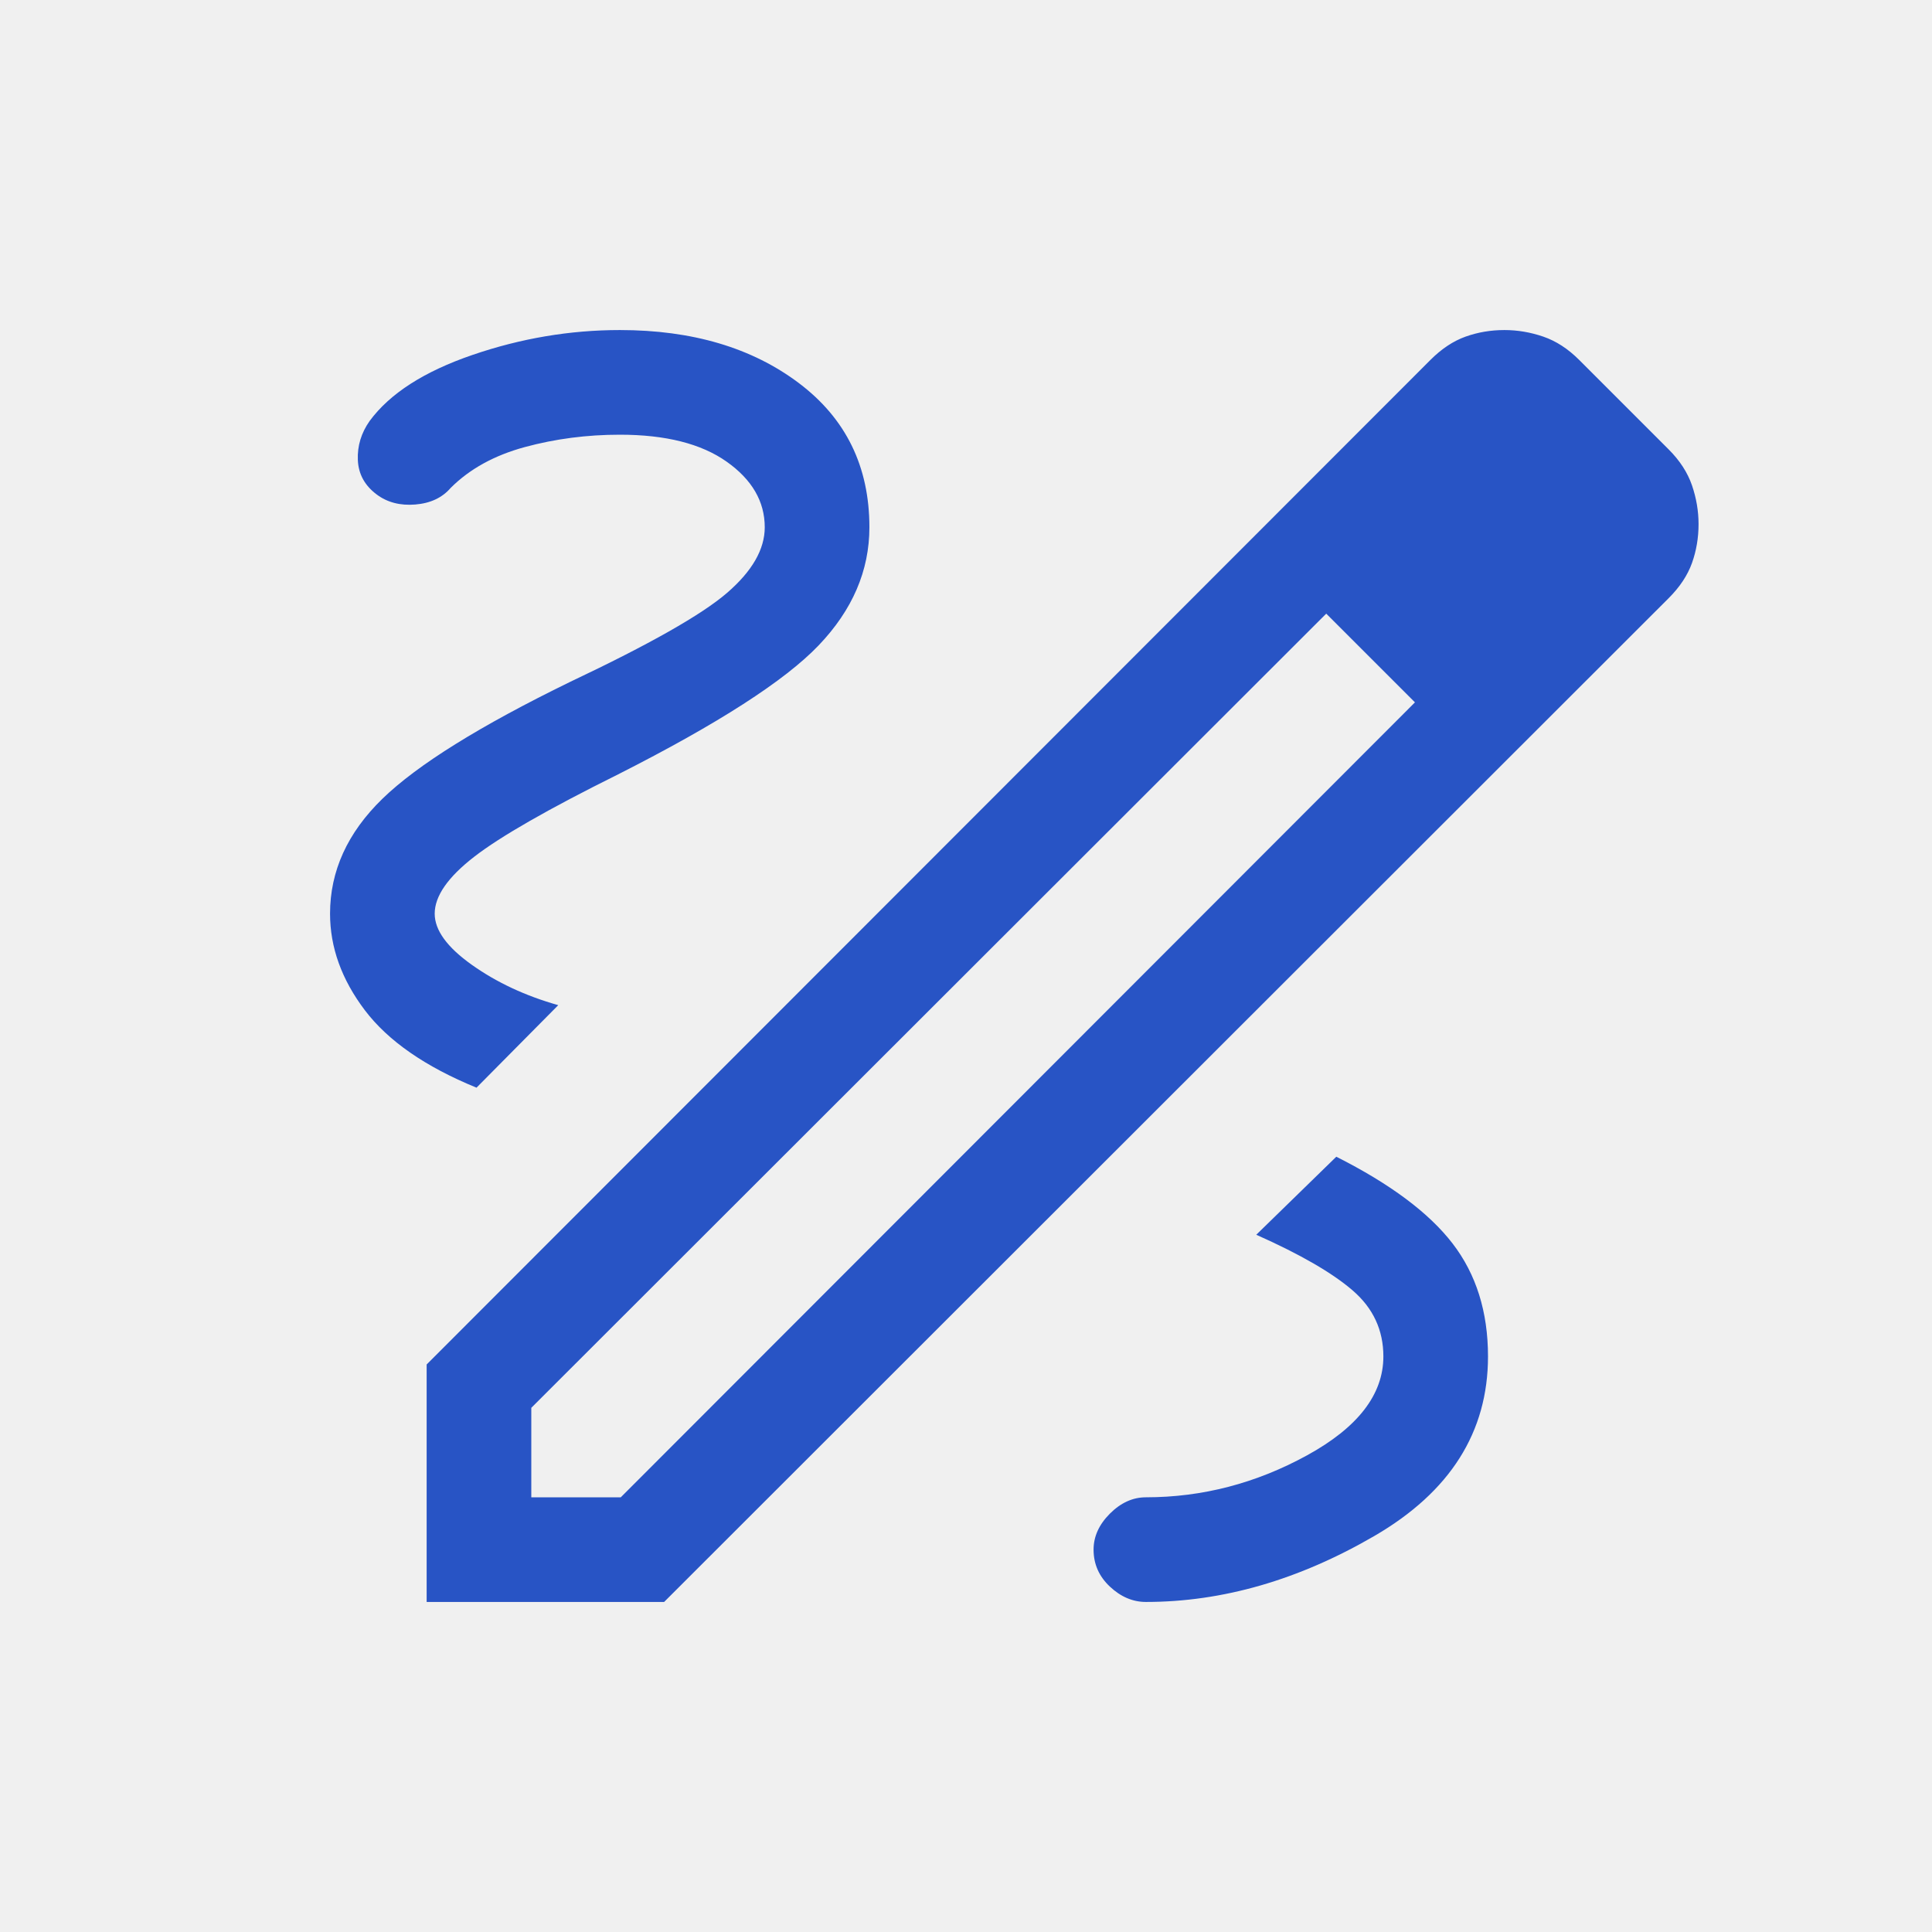
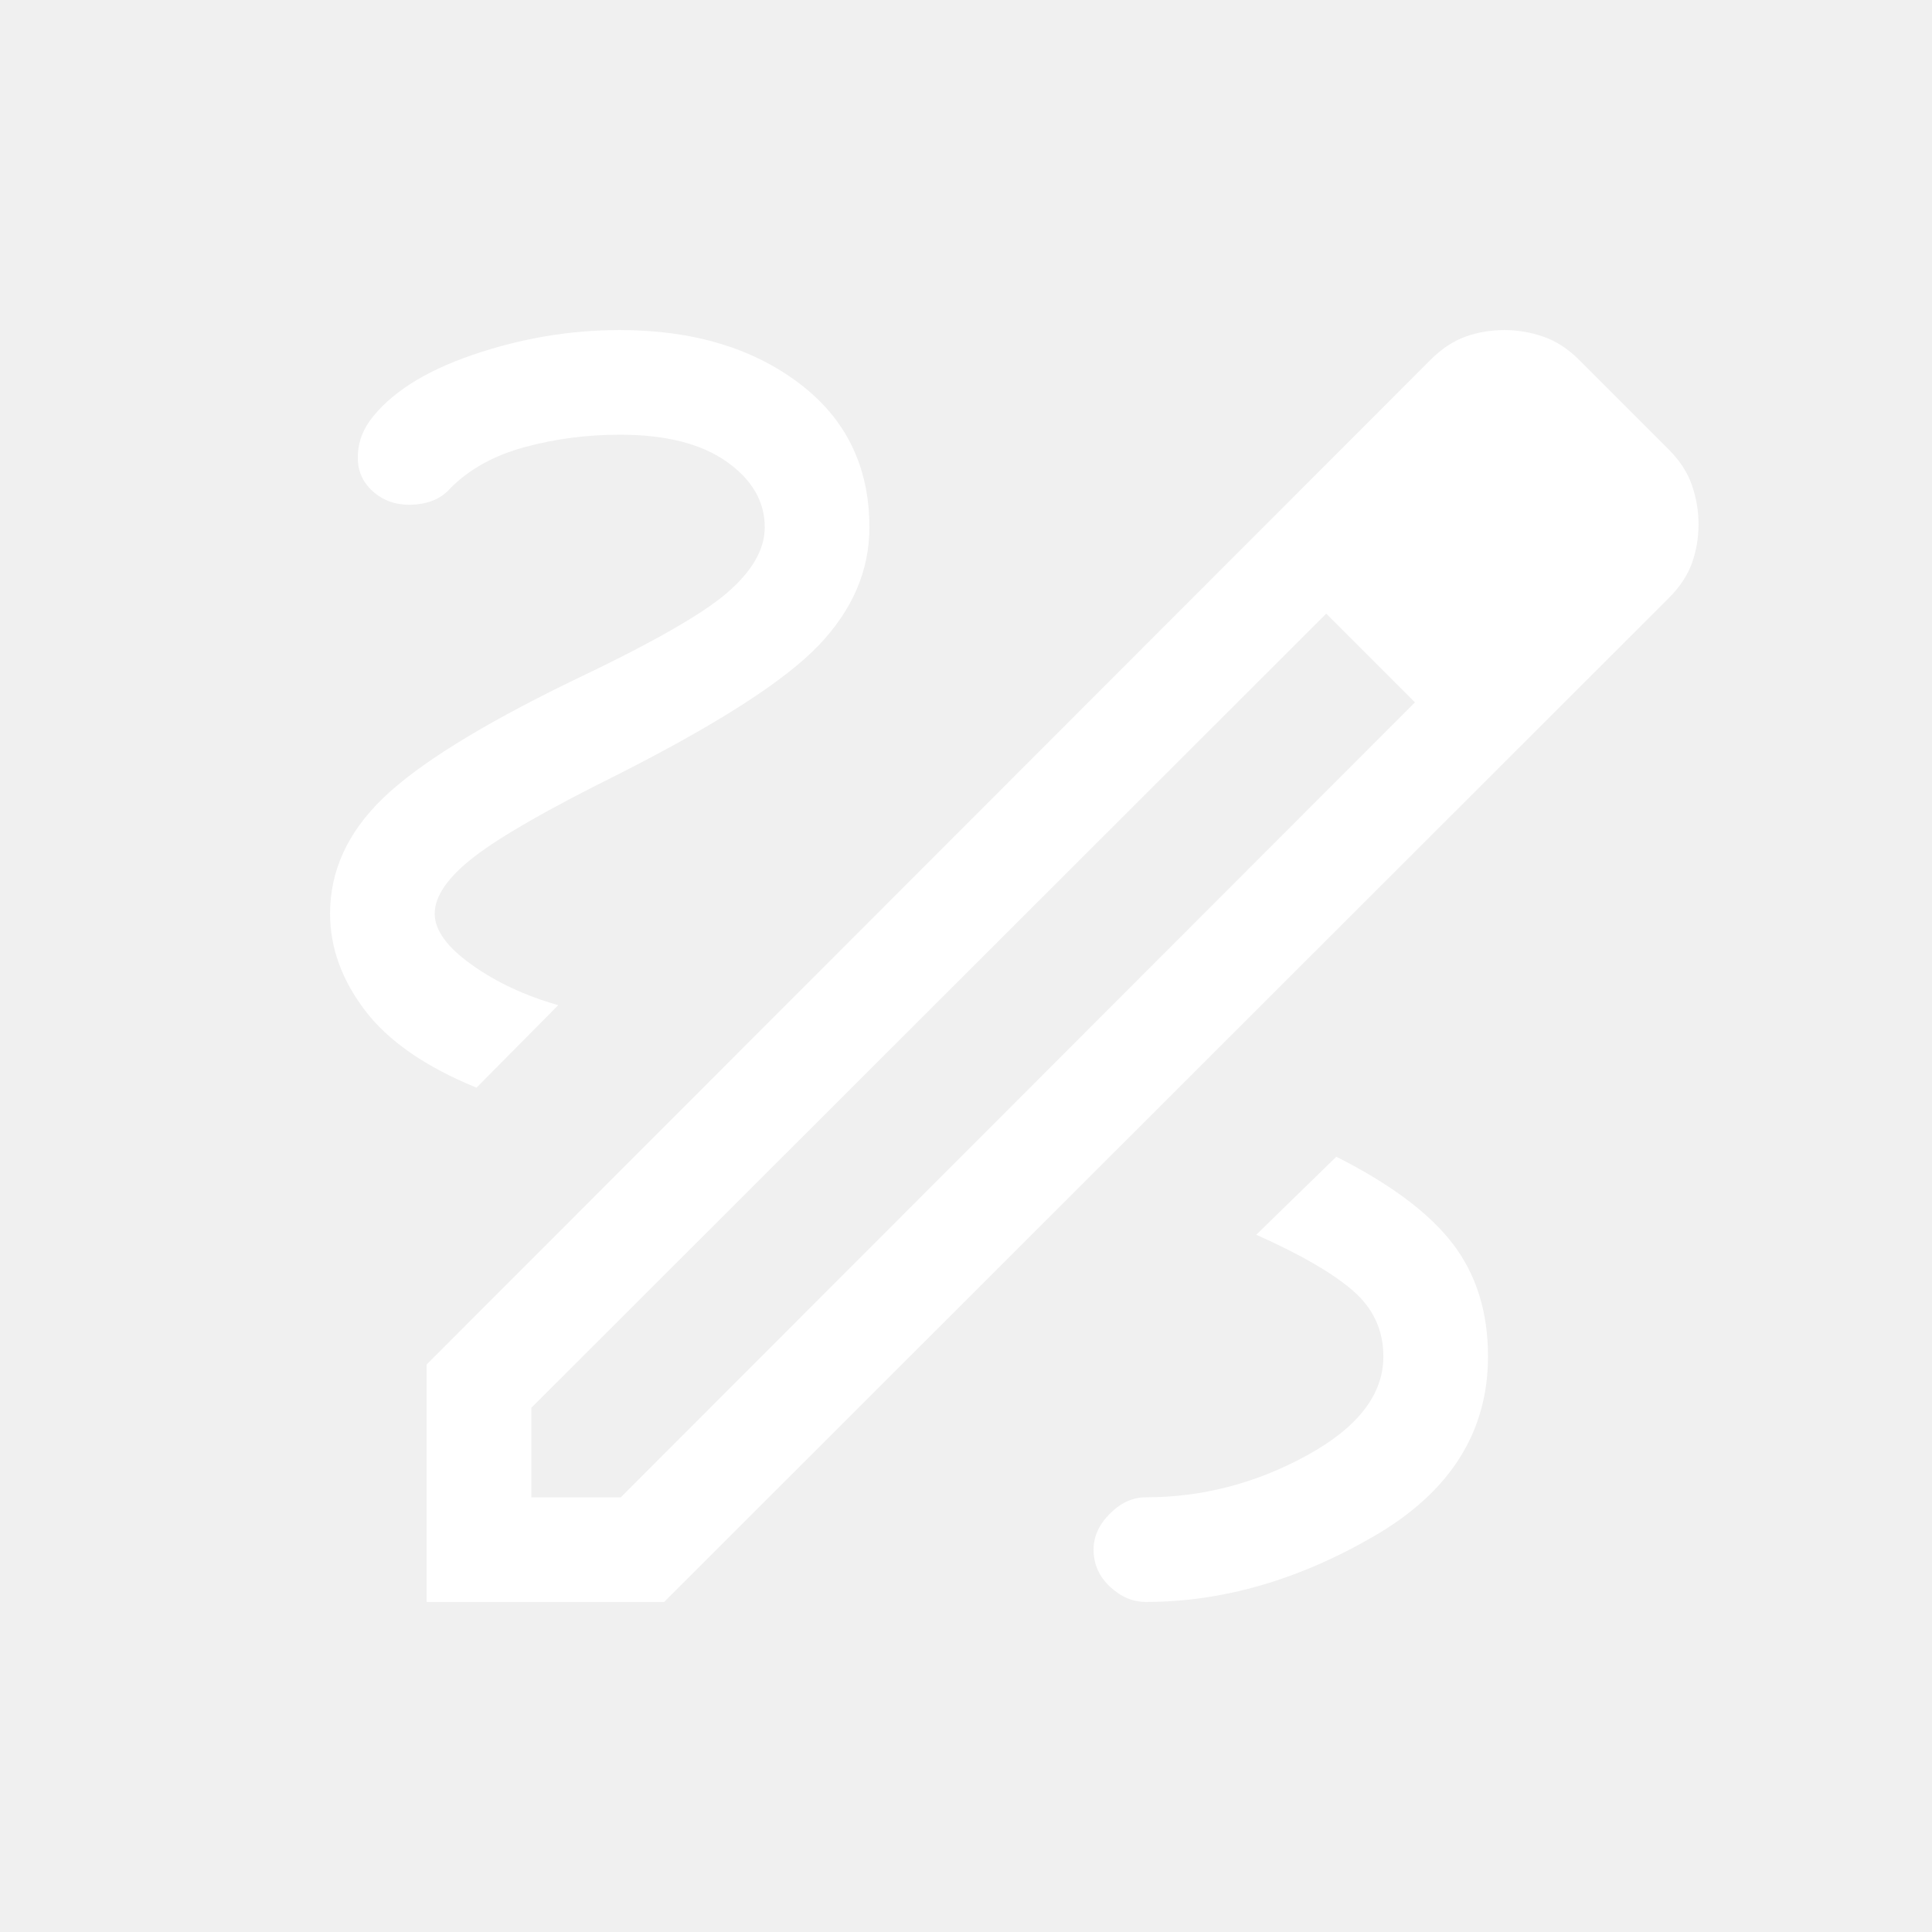
- <svg xmlns="http://www.w3.org/2000/svg" height="48px" viewBox="0 -960 960 960" width="48px" fill="#2854C5">
+ <svg xmlns="http://www.w3.org/2000/svg" height="48px" viewBox="0 -960 960 960" width="48px" fill="#FFFFFF">
  <path d="M212-164v-118l498.77-499.15q8.31-8.31 17.46-11.58 9.16-3.27 19.31-3.27 9.77 0 19.31 3.27 9.53 3.27 17.84 11.58l44.46 44.46q8.31 8.31 11.58 17.84 3.27 9.54 3.27 19.31 0 10.15-3.27 19.31-3.27 9.15-11.58 17.46L330-164H212Zm52-52h44.46l394.62-395-21.54-22.54L659-655.08 264-260.46V-216Zm539-497.92L758.92-758 803-713.92Zm-121.46 80.38L659-655.08 703.08-611l-21.54-22.54ZM569.39-164q57.15 0 113.57-32.81 56.42-32.81 56.42-89.19 0-33.23-17.61-56.12Q704.15-365 664-385.23l-39.77 38.77q32.69 14.54 47.92 27.69 15.24 13.15 15.24 32.77 0 28.38-38 49.19t-80 20.81q-9.77 0-17.89 8.12-8.11 8.11-8.11 17.88 0 10.77 8.11 18.38 8.12 7.62 17.89 7.62ZM236.77-419.54l40.62-41q-24.47-6.92-42.93-20.04Q216-493.69 216-506q0-13.08 19.62-28.27 19.61-15.19 71.53-40.96 74.39-37.69 99.62-64.08Q432-665.69 432-698q0-45.23-35-71.61Q362-796 308-796q-37.15 0-73.19 12.35-36.04 12.34-51.12 32.81-6.3 8.92-5.88 19.38.42 10.46 9.35 17.15 7.92 5.93 19.19 5 11.27-.92 17.57-8.23 14.16-14.15 36.85-20.31Q283.46-744 308-744q34.08 0 53.04 13.38Q380-717.23 380-698q0 16.46-18.81 32.66-18.8 16.19-77.96 44.19-67.31 32.84-93.27 58.11Q164-537.77 164-506q0 25.15 17.31 48t55.46 38.46Z" />
</svg>
